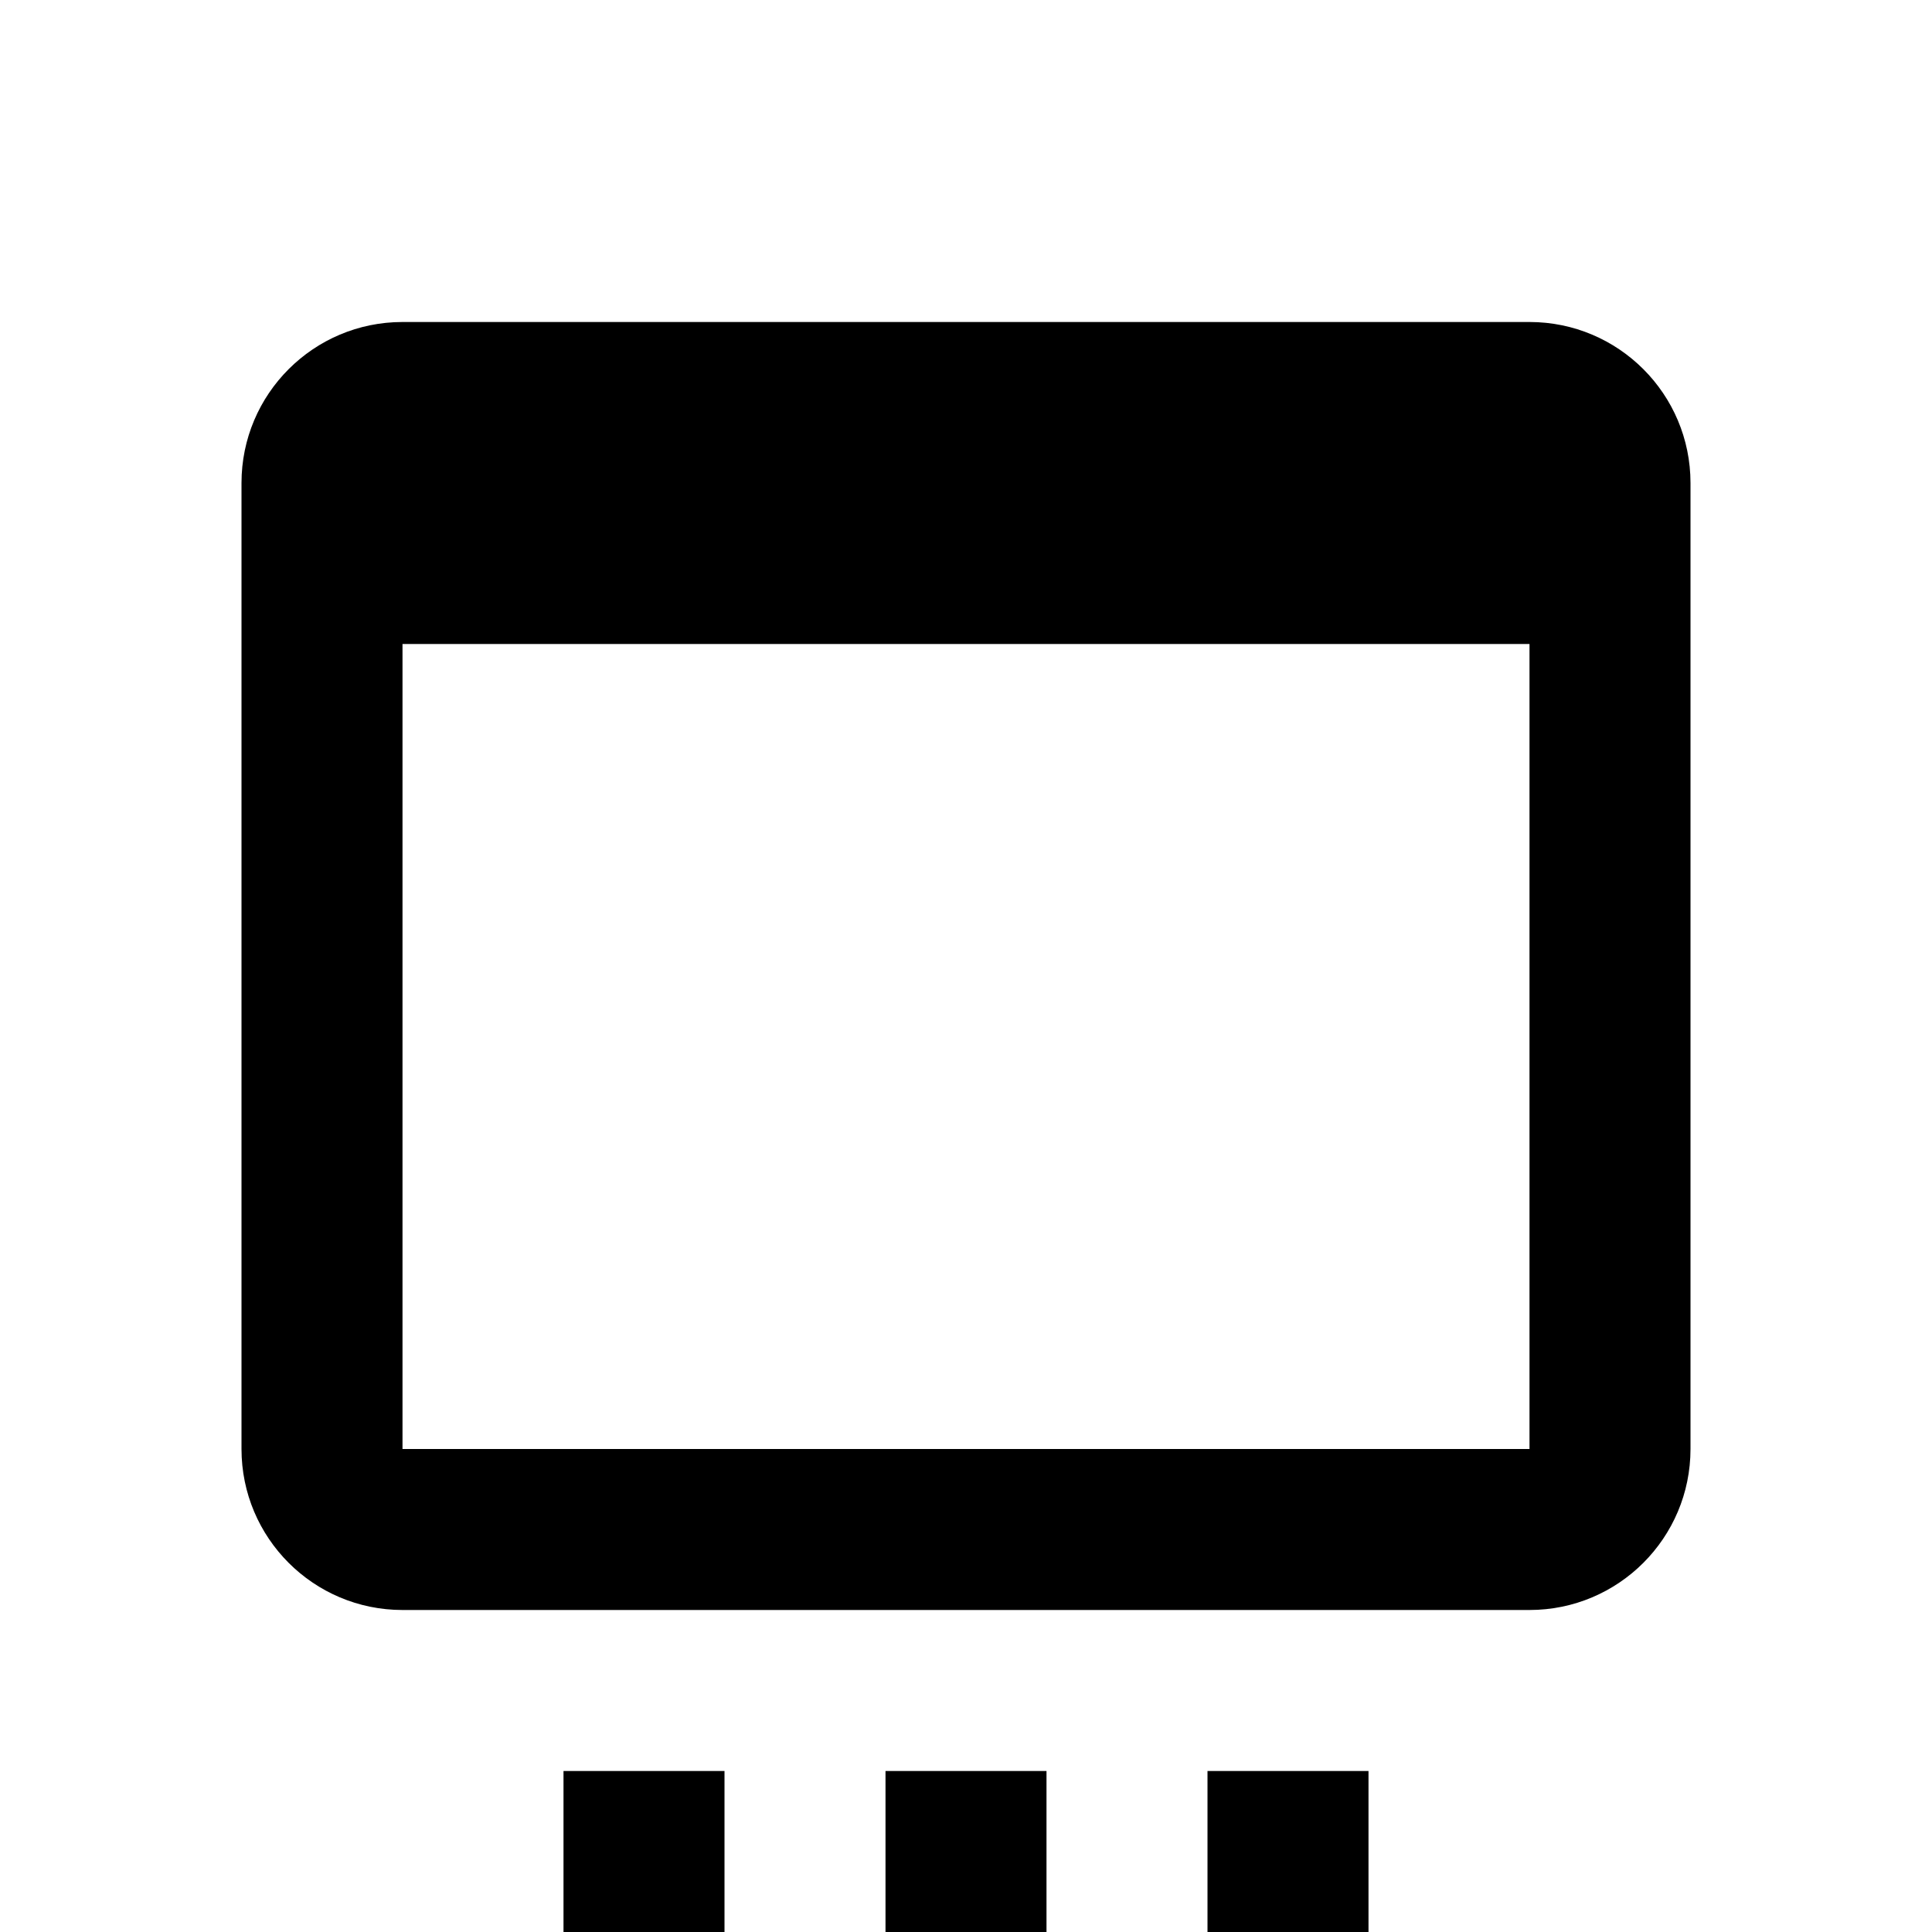
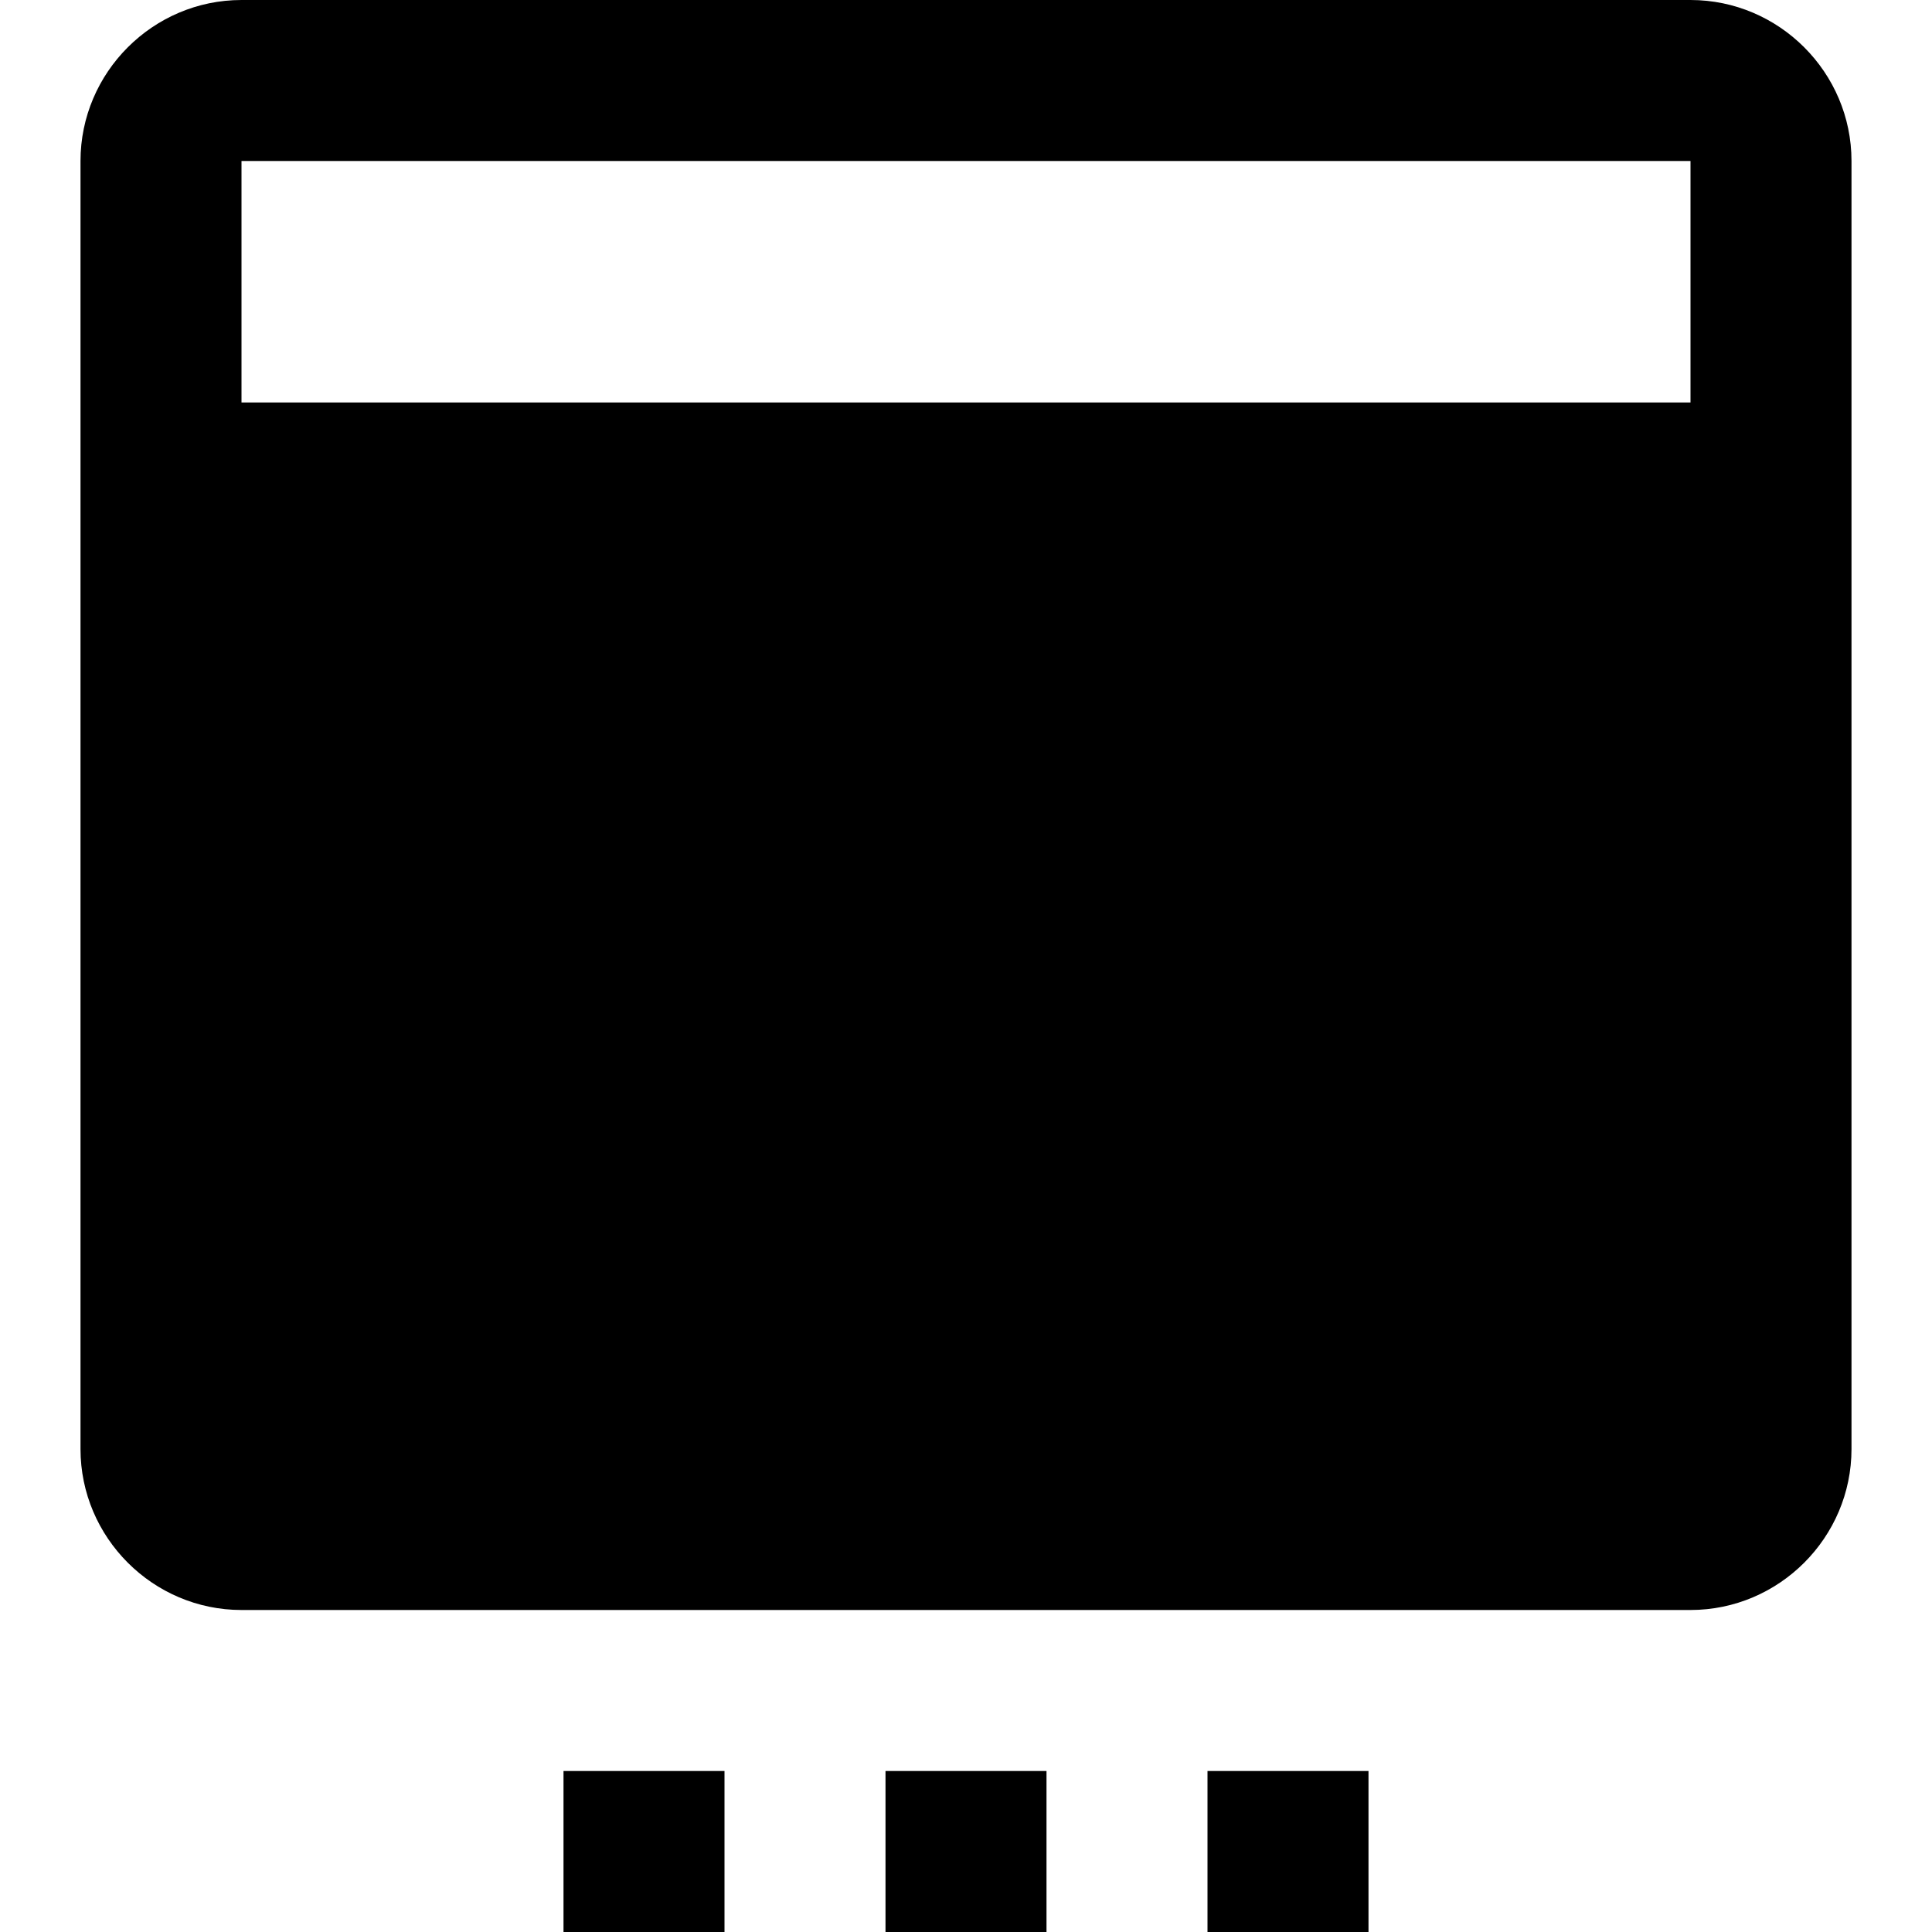
<svg xmlns="http://www.w3.org/2000/svg" width="24" height="24">
-   <path d="M7 22H9V24H7V22M11 22H13V24H11V22M15 22H17V24H15V22M5 4H19A2 2 0 0 1 21 6V18A2 2 0 0 1 19 20H5A2 2 0 0 1 3 18V6A2 2 0 0 1 5 4M5 8V18H19V8H5" />
+   <path d="M21 0H3C1.9 0 1 .9 1 2V18C1 19.1 1.9 20 3 20H21C22.1 20 23 19.1 23 18V2C23 .9 22.1 0 21 0M21 5H3V2H21V5M7 22H9V24H7V22M11 22H13V24H11V22M15 22H17V24H15V22" />
</svg>
